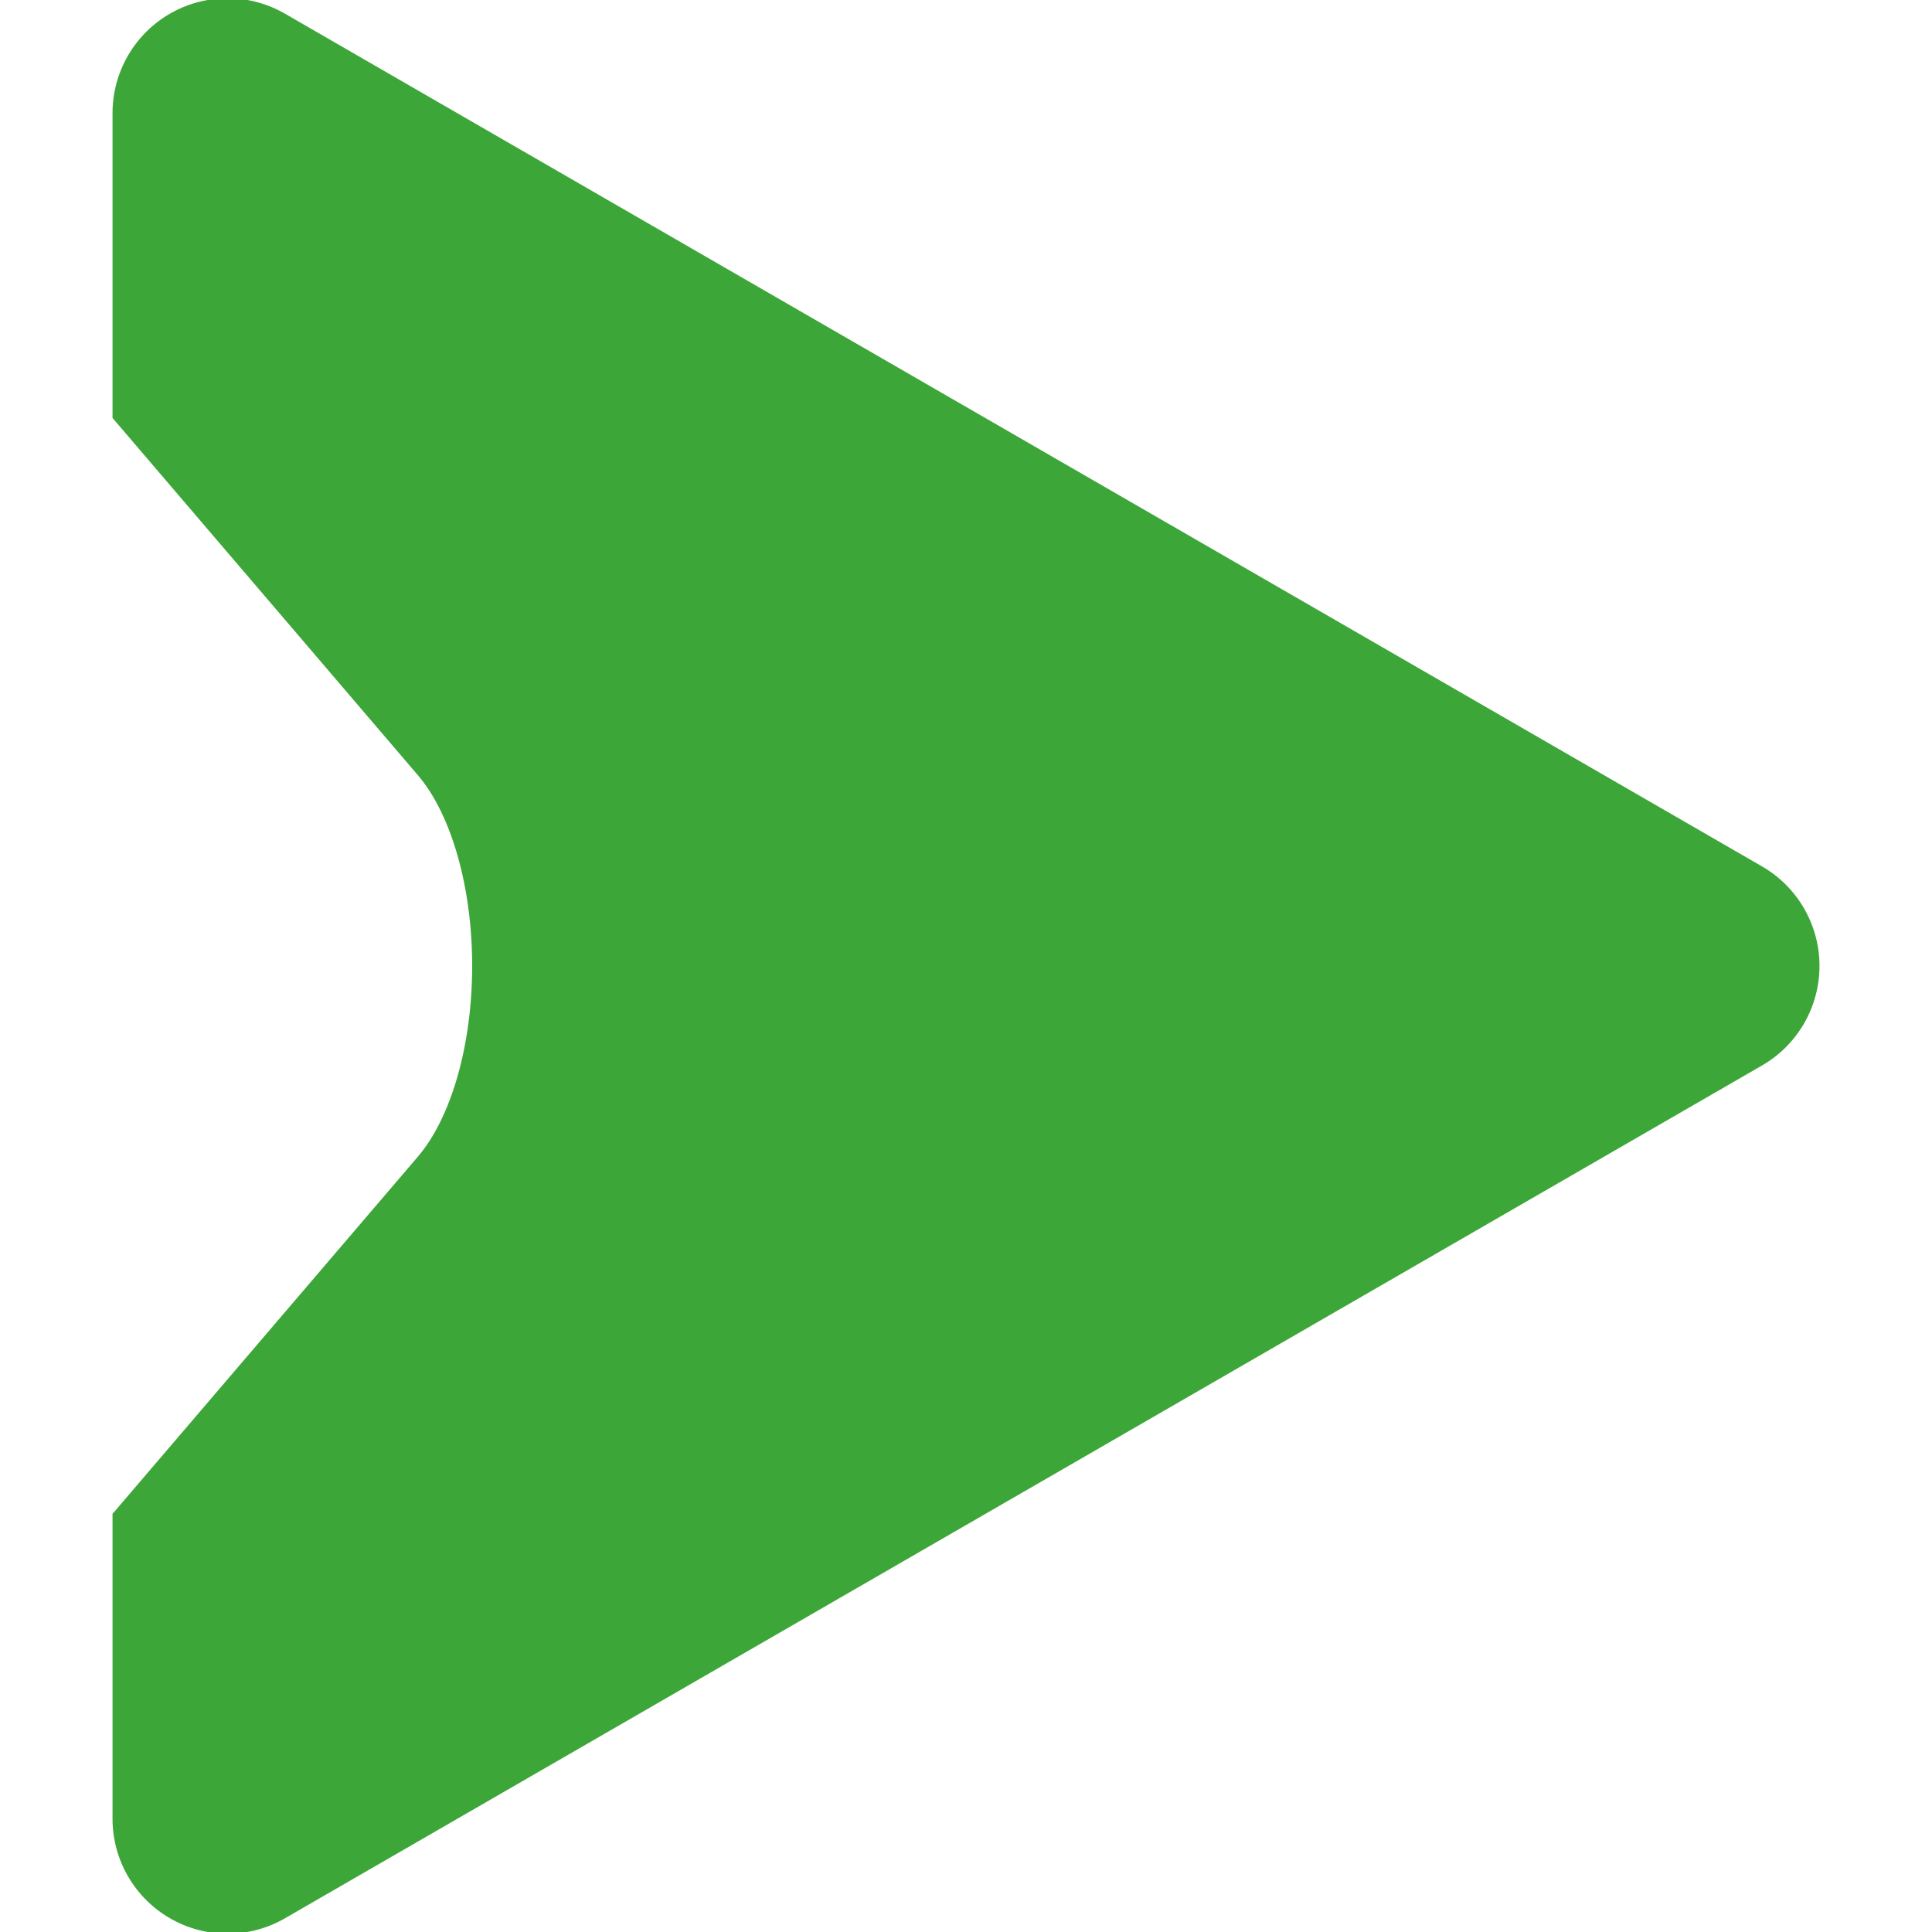
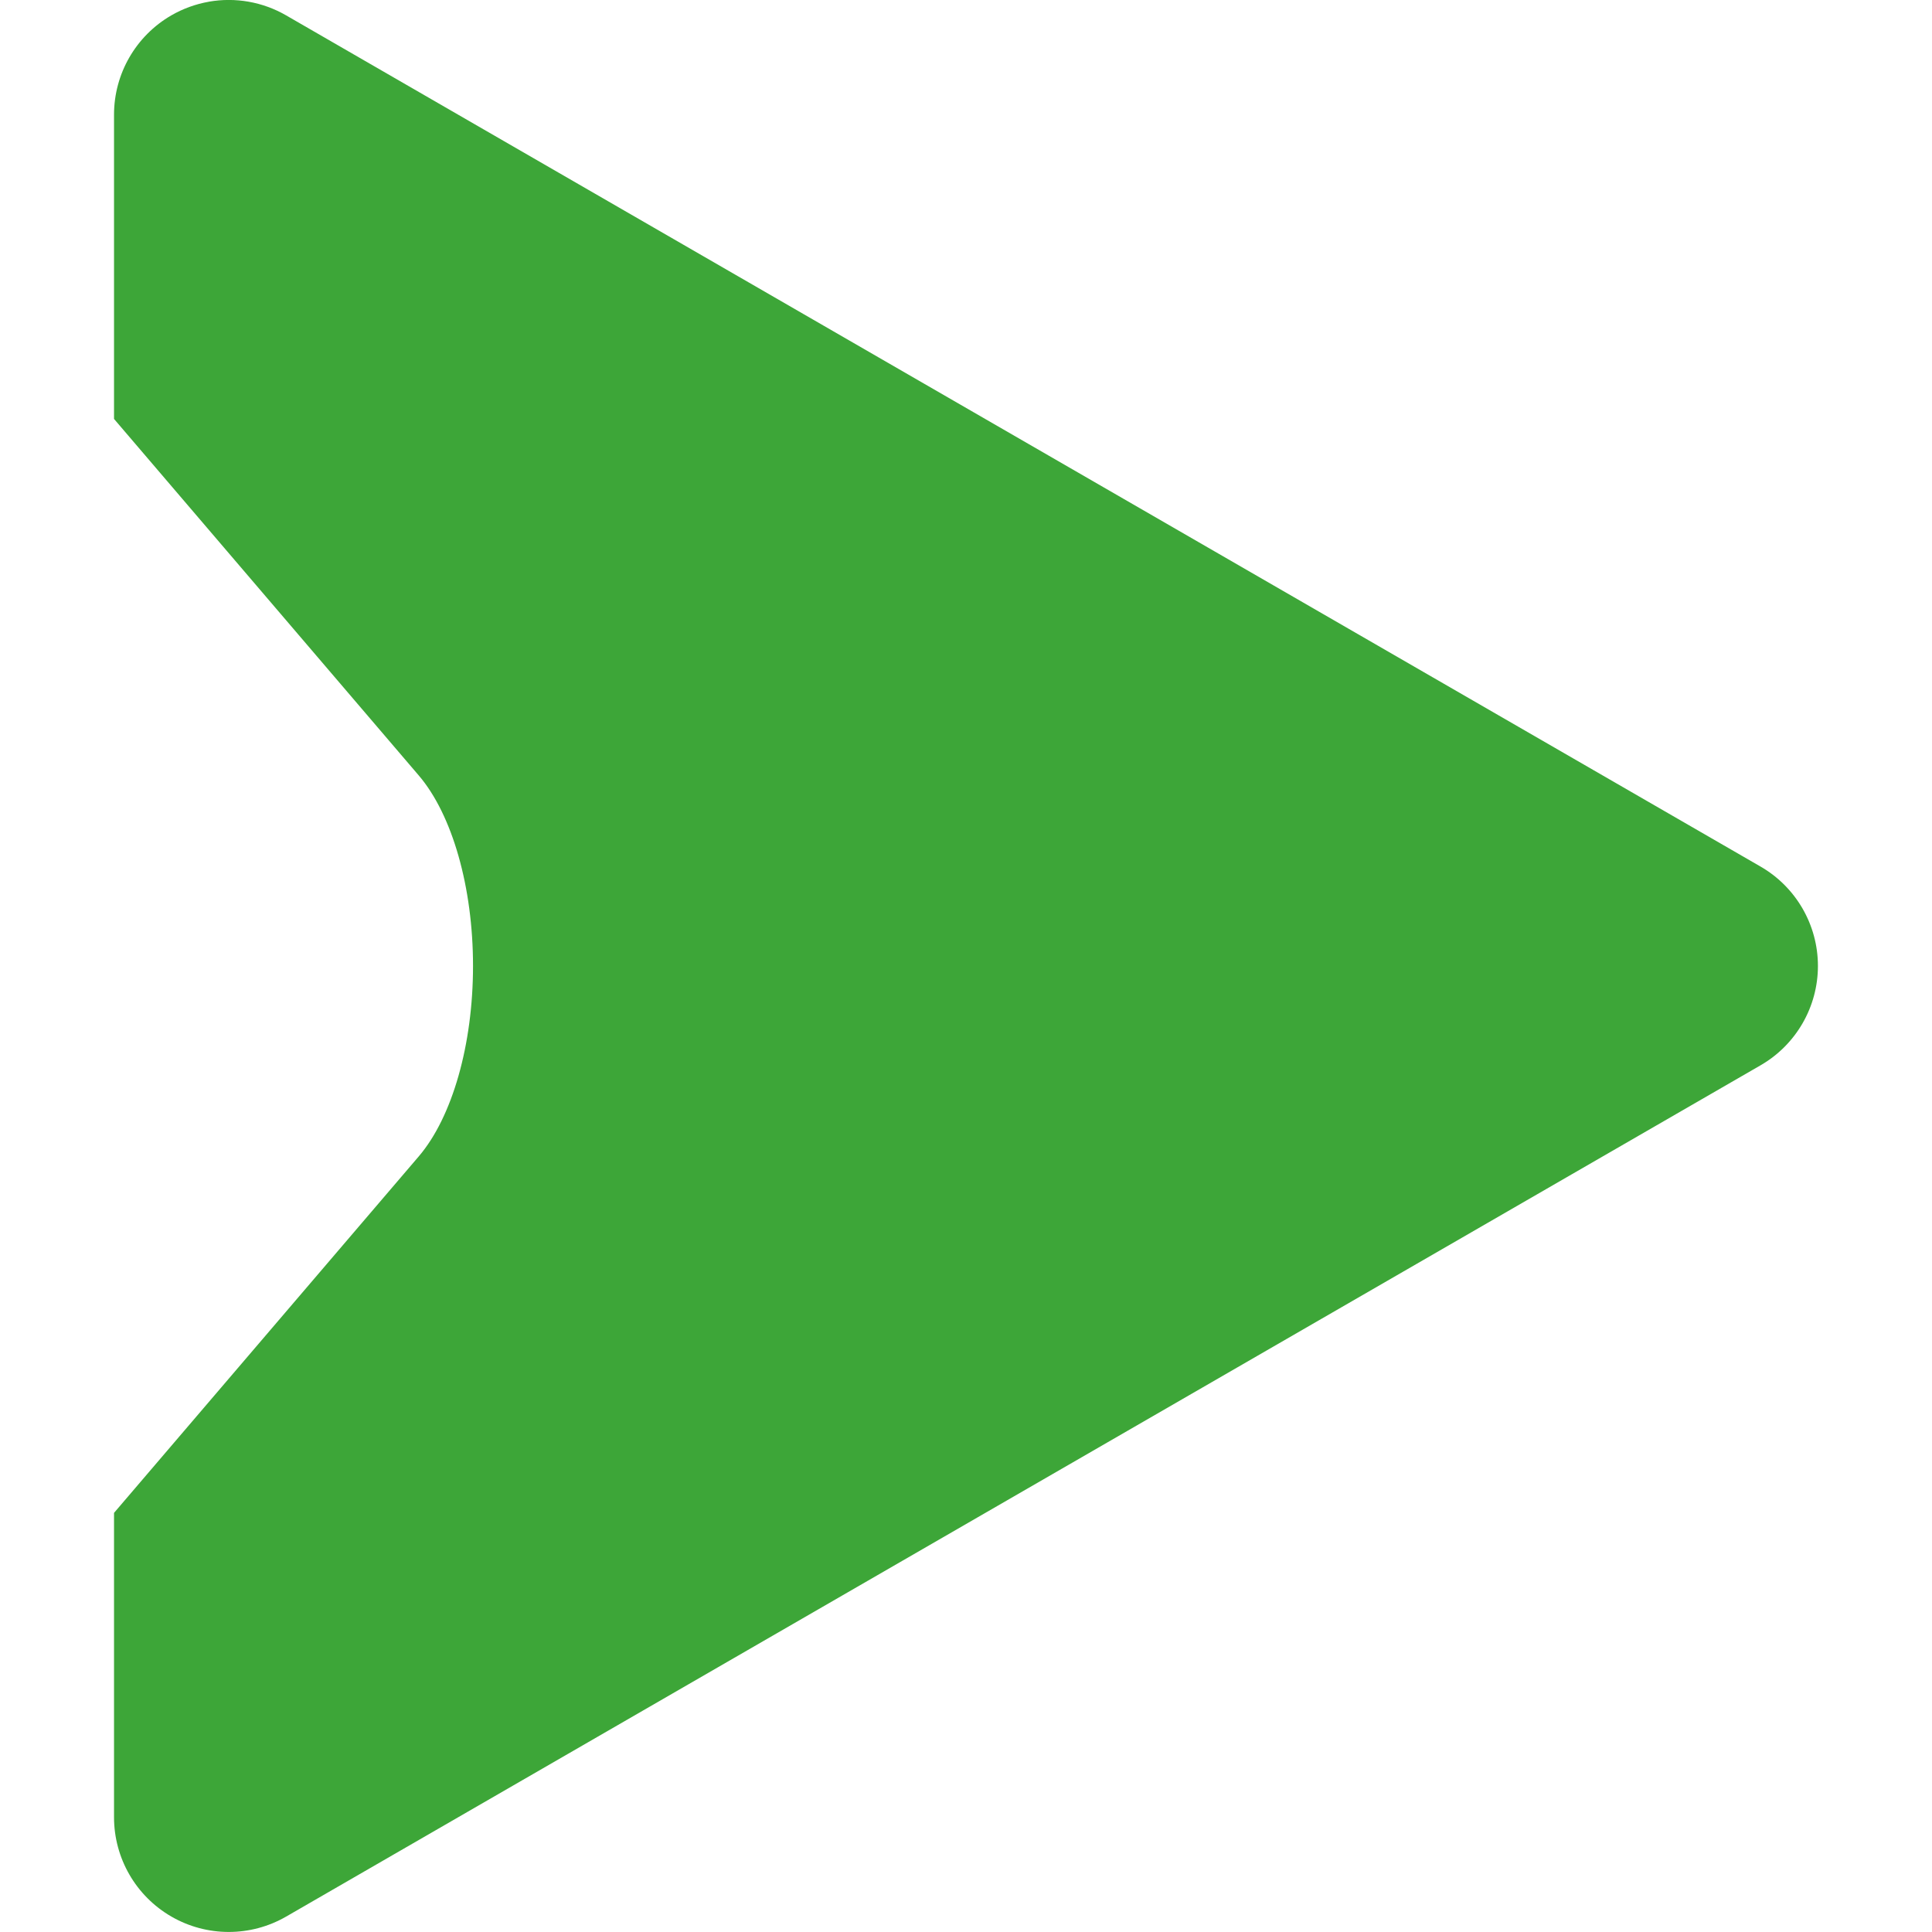
- <svg xmlns="http://www.w3.org/2000/svg" width="36" height="36" viewBox="0 0 36 36" version="1.1" xml:space="preserve" style="clip-rule:evenodd;fill-rule:evenodd;stroke-linejoin:round;stroke-miterlimit:2" id="svg21">
+ <svg xmlns="http://www.w3.org/2000/svg" width="24" height="24" viewBox="0 0 24 24" version="1.1" xml:space="preserve" style="clip-rule:evenodd;fill-rule:evenodd;stroke-linejoin:round;stroke-miterlimit:2" id="svg21">
  <defs id="defs21" />
-   <g id="path5-5-0-6" transform="matrix(0.5666432,0,0,0.5666432,-1179.854,-871.2932)" style="fill:#3da638;fill-opacity:1;stroke-width:1.135">
+   <g id="path5-5-0-6" transform="matrix(0.3770855,0,0,0.3770855,-785.1394,-579.8003)" style="fill:#3da638;fill-opacity:1;stroke-width:1.135">
    <path id="path6-8-2-8" style="color:#000000;fill:#3da638;fill-opacity:1;stroke-width:1.135;stroke-linecap:round;stroke-linejoin:round;-inkscape-stroke:none;paint-order:stroke fill markers" d="m 2089.006,1537.64 a 3.78,3.78 0 0 0 -1.236,0.449 3.78,3.78 0 0 0 -1.888,3.272 v 10.023 l 10.039,11.745 a 3.576,7.246 0 0 1 0,12.549 l -10.039,11.744 v 10.026 a 3.78,3.78 0 0 0 5.667,3.275 l 48.574,-28.045 a 3.78,3.78 0 0 0 0,-6.548 l -48.574,-28.042 a 3.78,3.78 0 0 0 -2.544,-0.449 z" />
  </g>
</svg>
